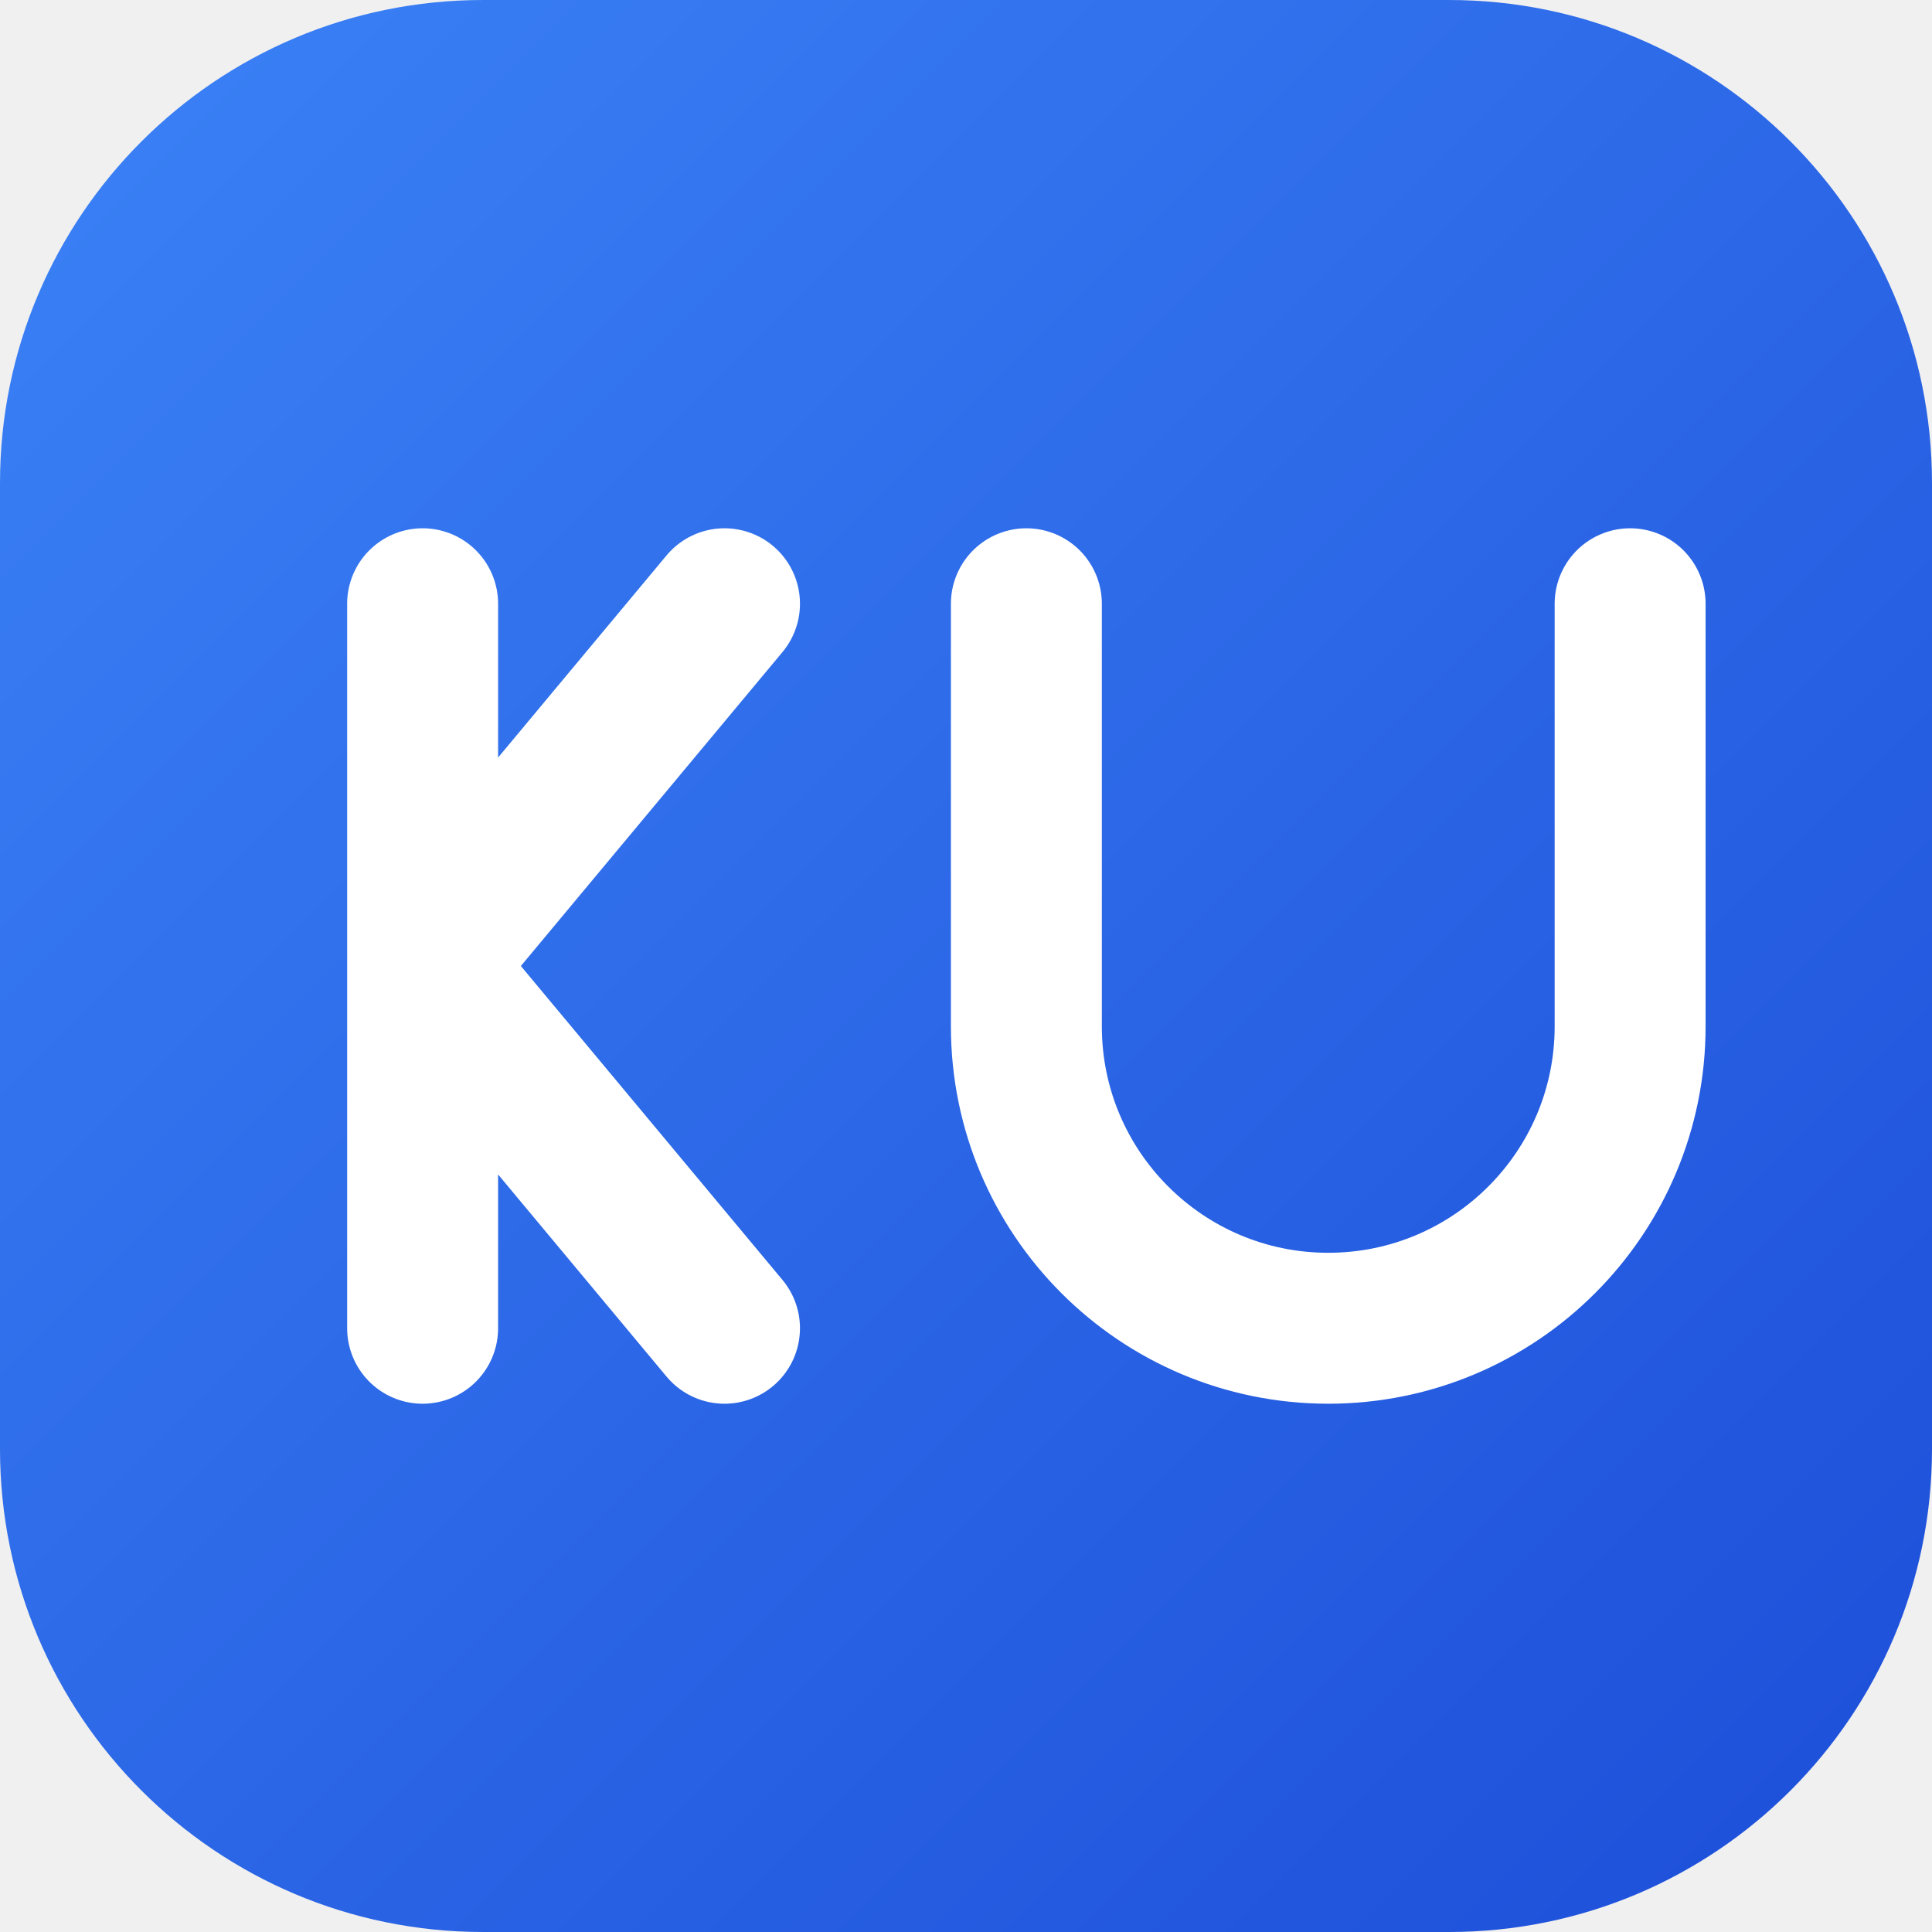
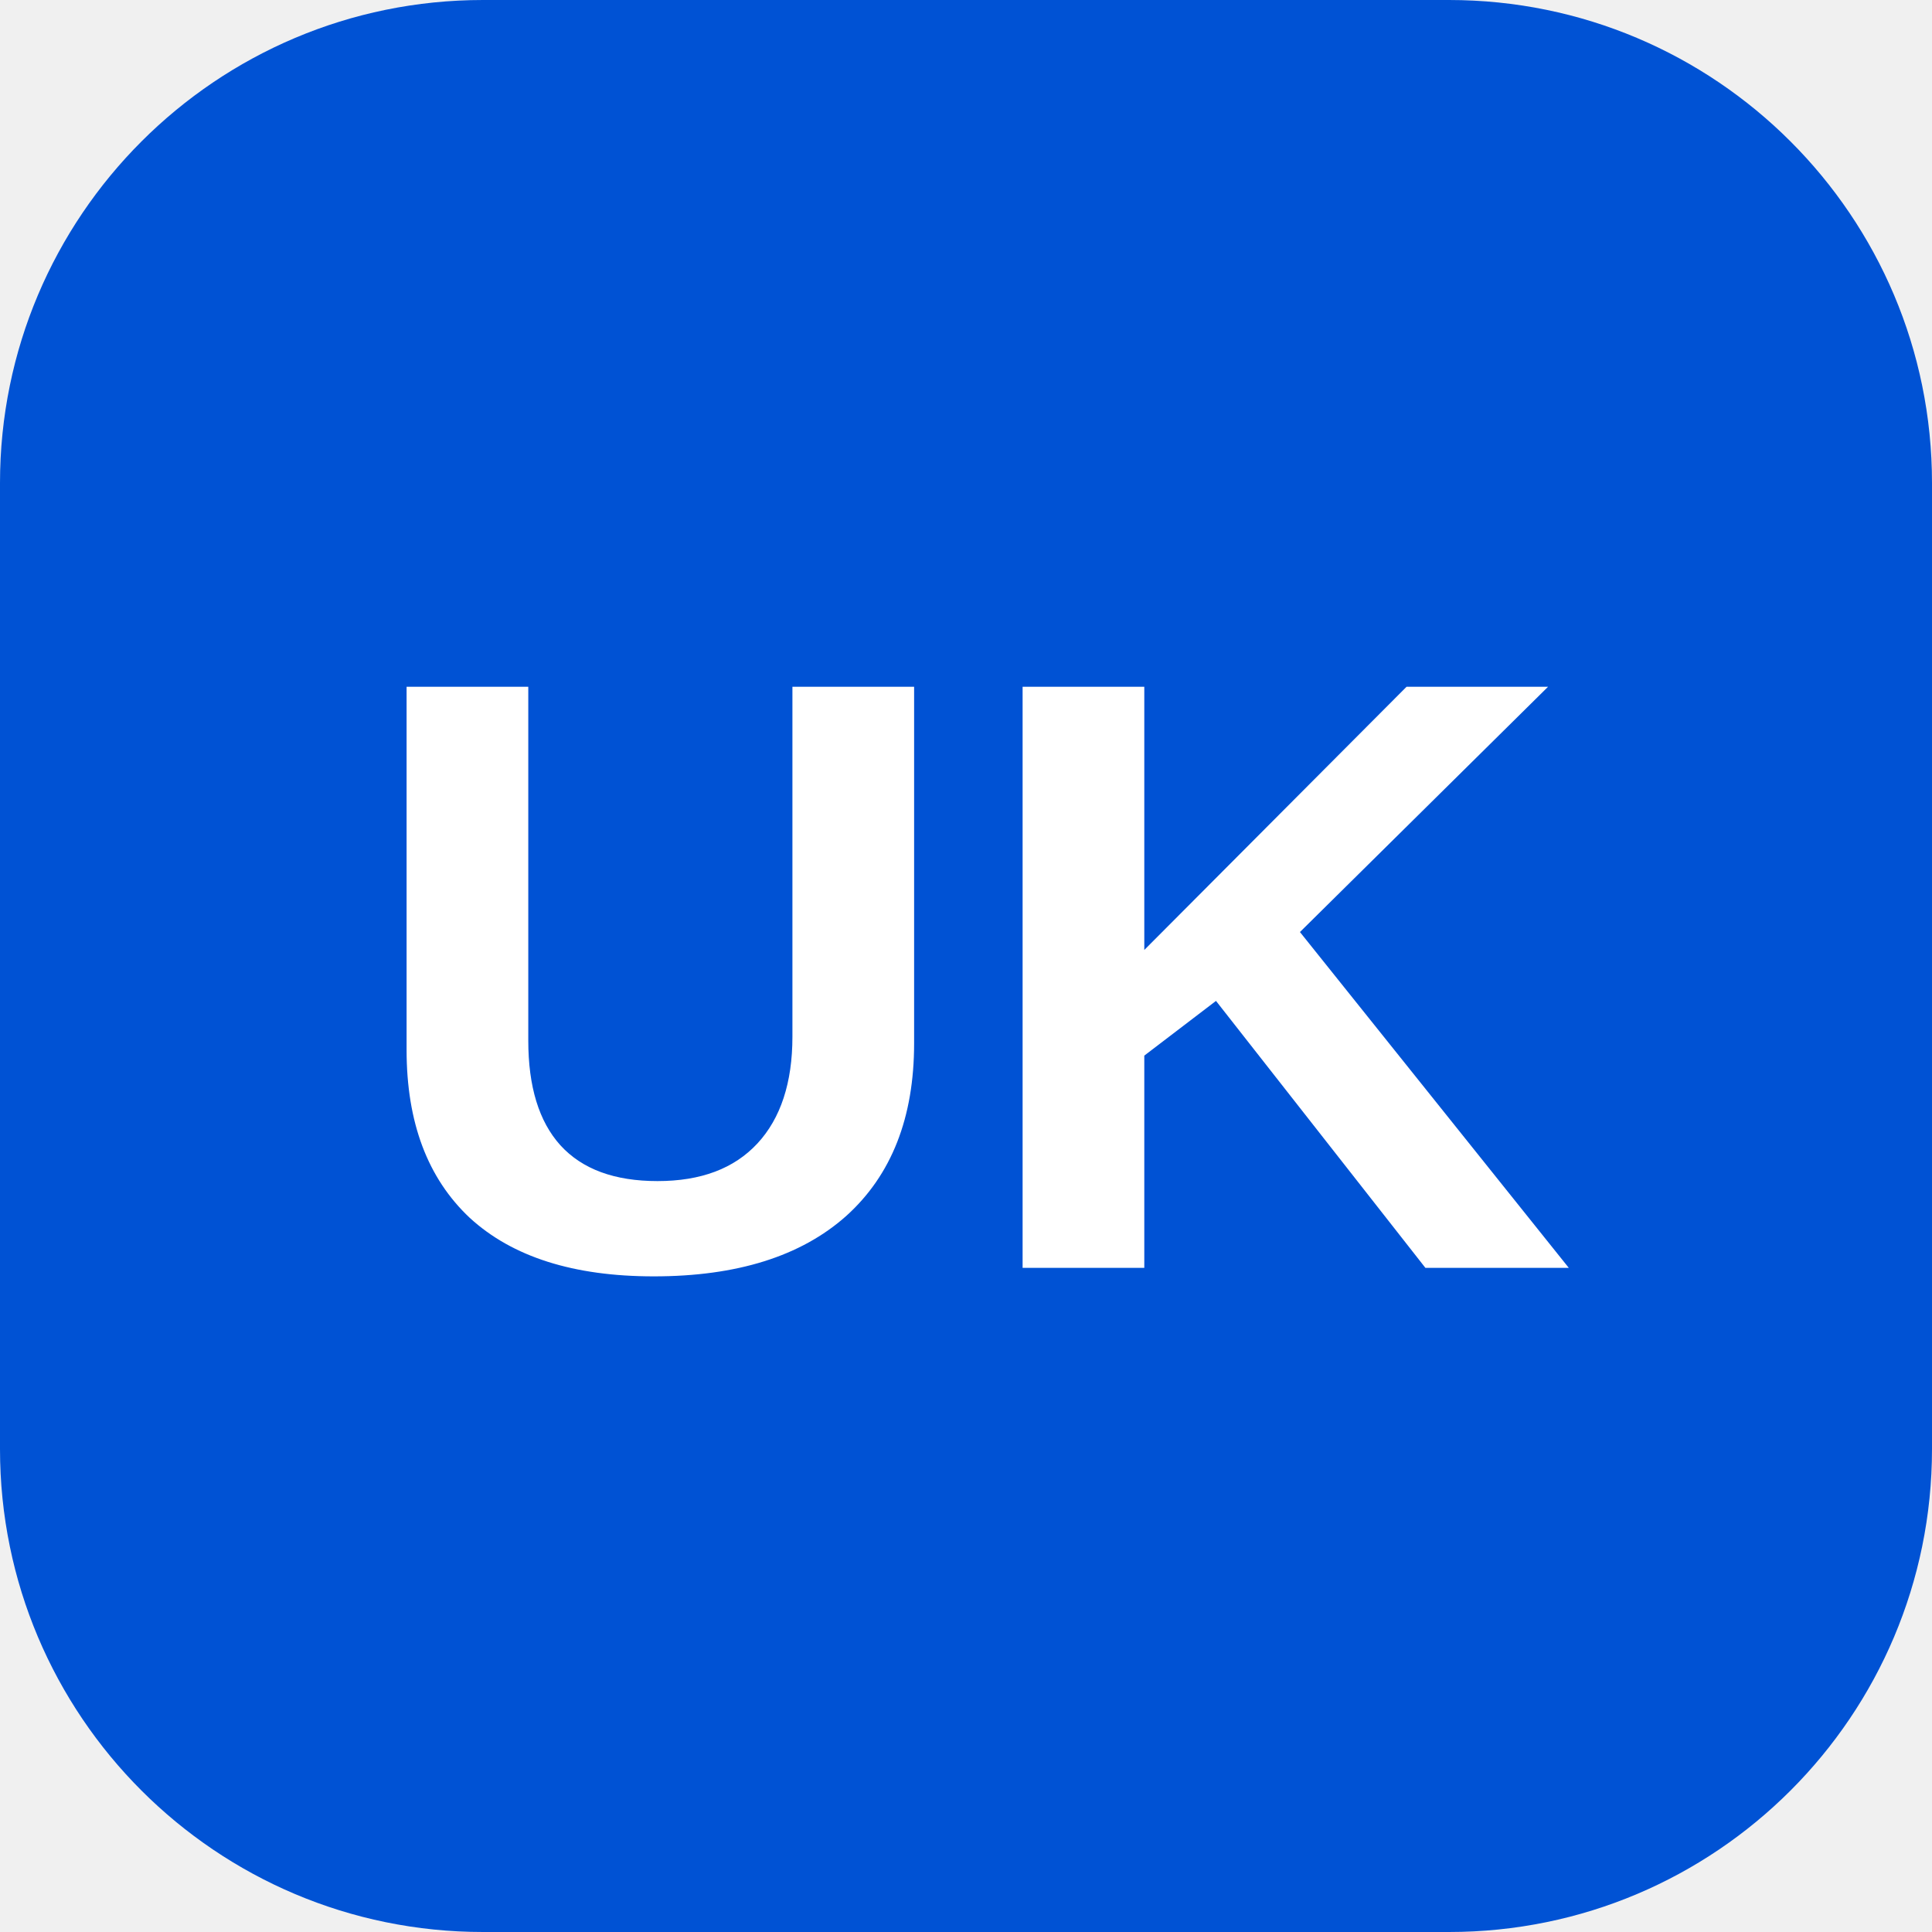
<svg xmlns="http://www.w3.org/2000/svg" width="32" height="32" viewBox="0 0 32 32" fill="none">
-   <rect width="32" height="32" rx="8" fill="url(#paint0_linear)" />
-   <path d="M7 10V22M7 16L12 10M7 16L12 22" stroke="white" stroke-width="2.5" stroke-linecap="round" stroke-linejoin="round" />
-   <path d="M17 10V17C17 19.761 19.239 22 22 22C24.761 22 27 19.761 27 17V10" stroke="white" stroke-width="2.5" stroke-linecap="round" stroke-linejoin="round" />
-   <defs>
-     <linearGradient id="paint0_linear" x1="0" y1="0" x2="32" y2="32" gradientUnits="userSpaceOnUse">
-       <stop stop-color="#3B82F6" />
-       <stop offset="1" stop-color="#1D4ED8" />
-     </linearGradient>
-   </defs>
+   <rect width="32" height="32" rx="8" fill="#0052D4" />
+   <text x="16" y="21" text-anchor="middle" fill="white" font-family="Arial, Helvetica, sans-serif" font-weight="bold" font-size="14">UK</text>
</svg>
